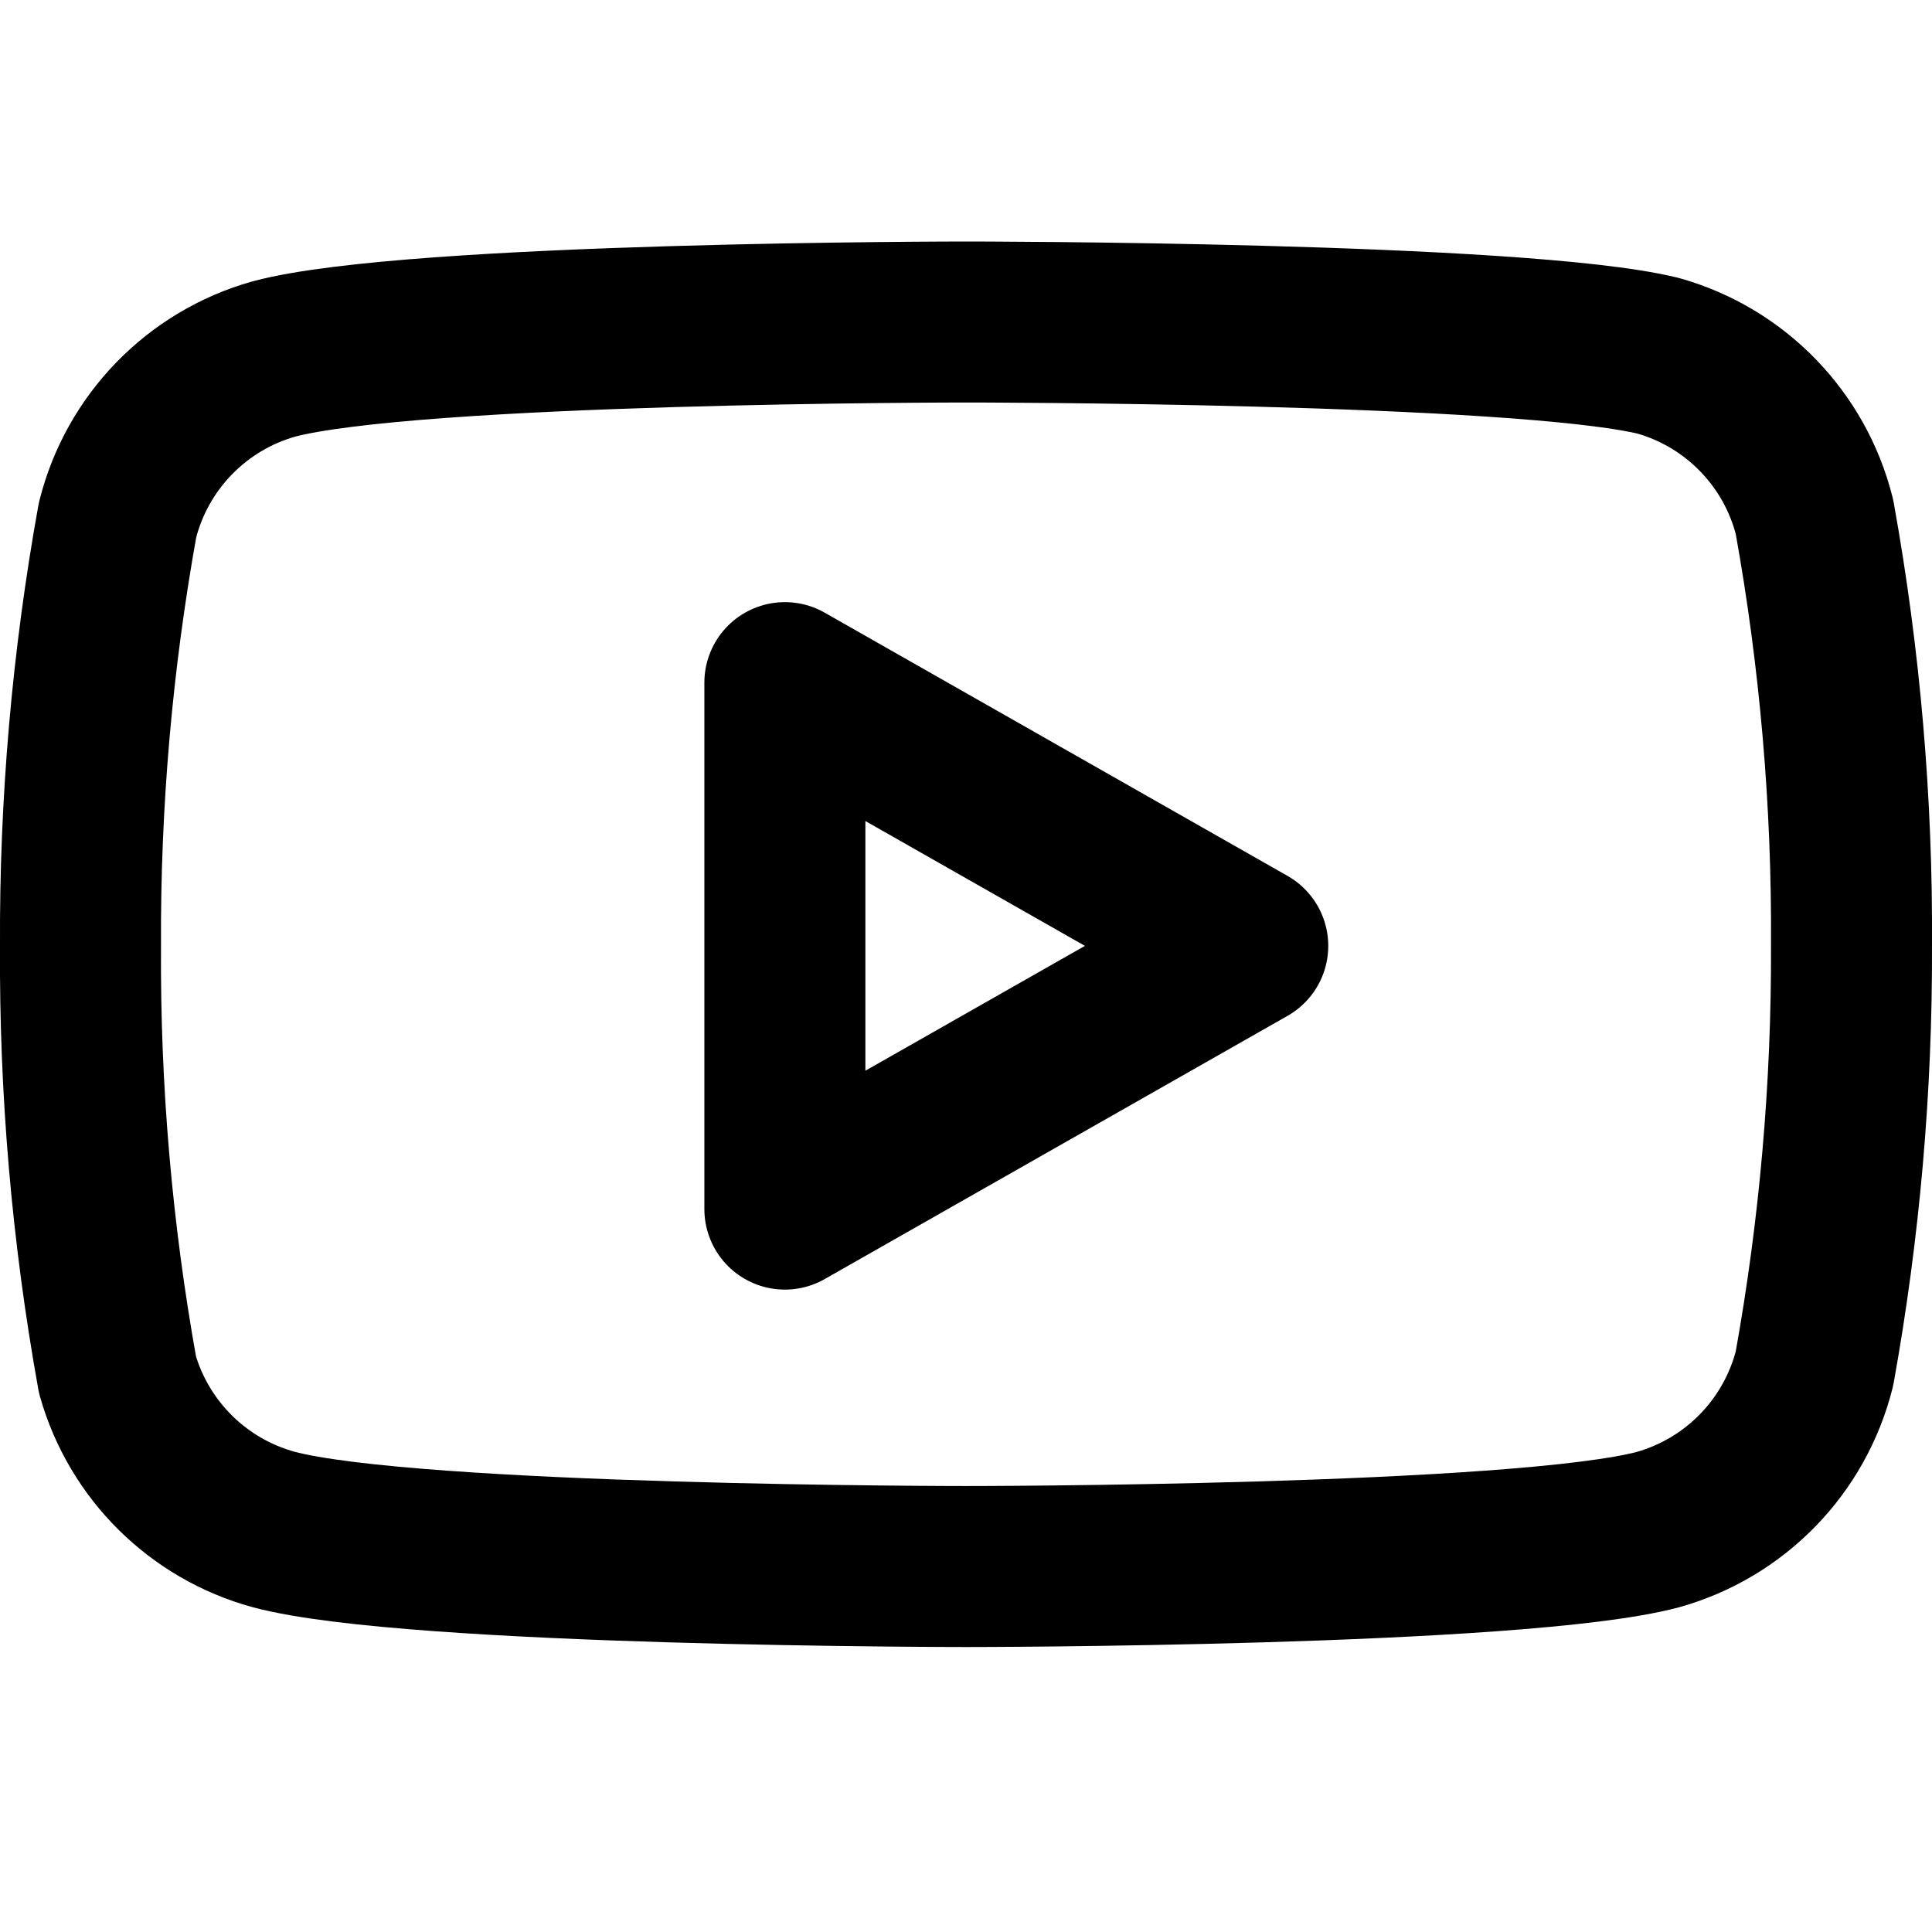
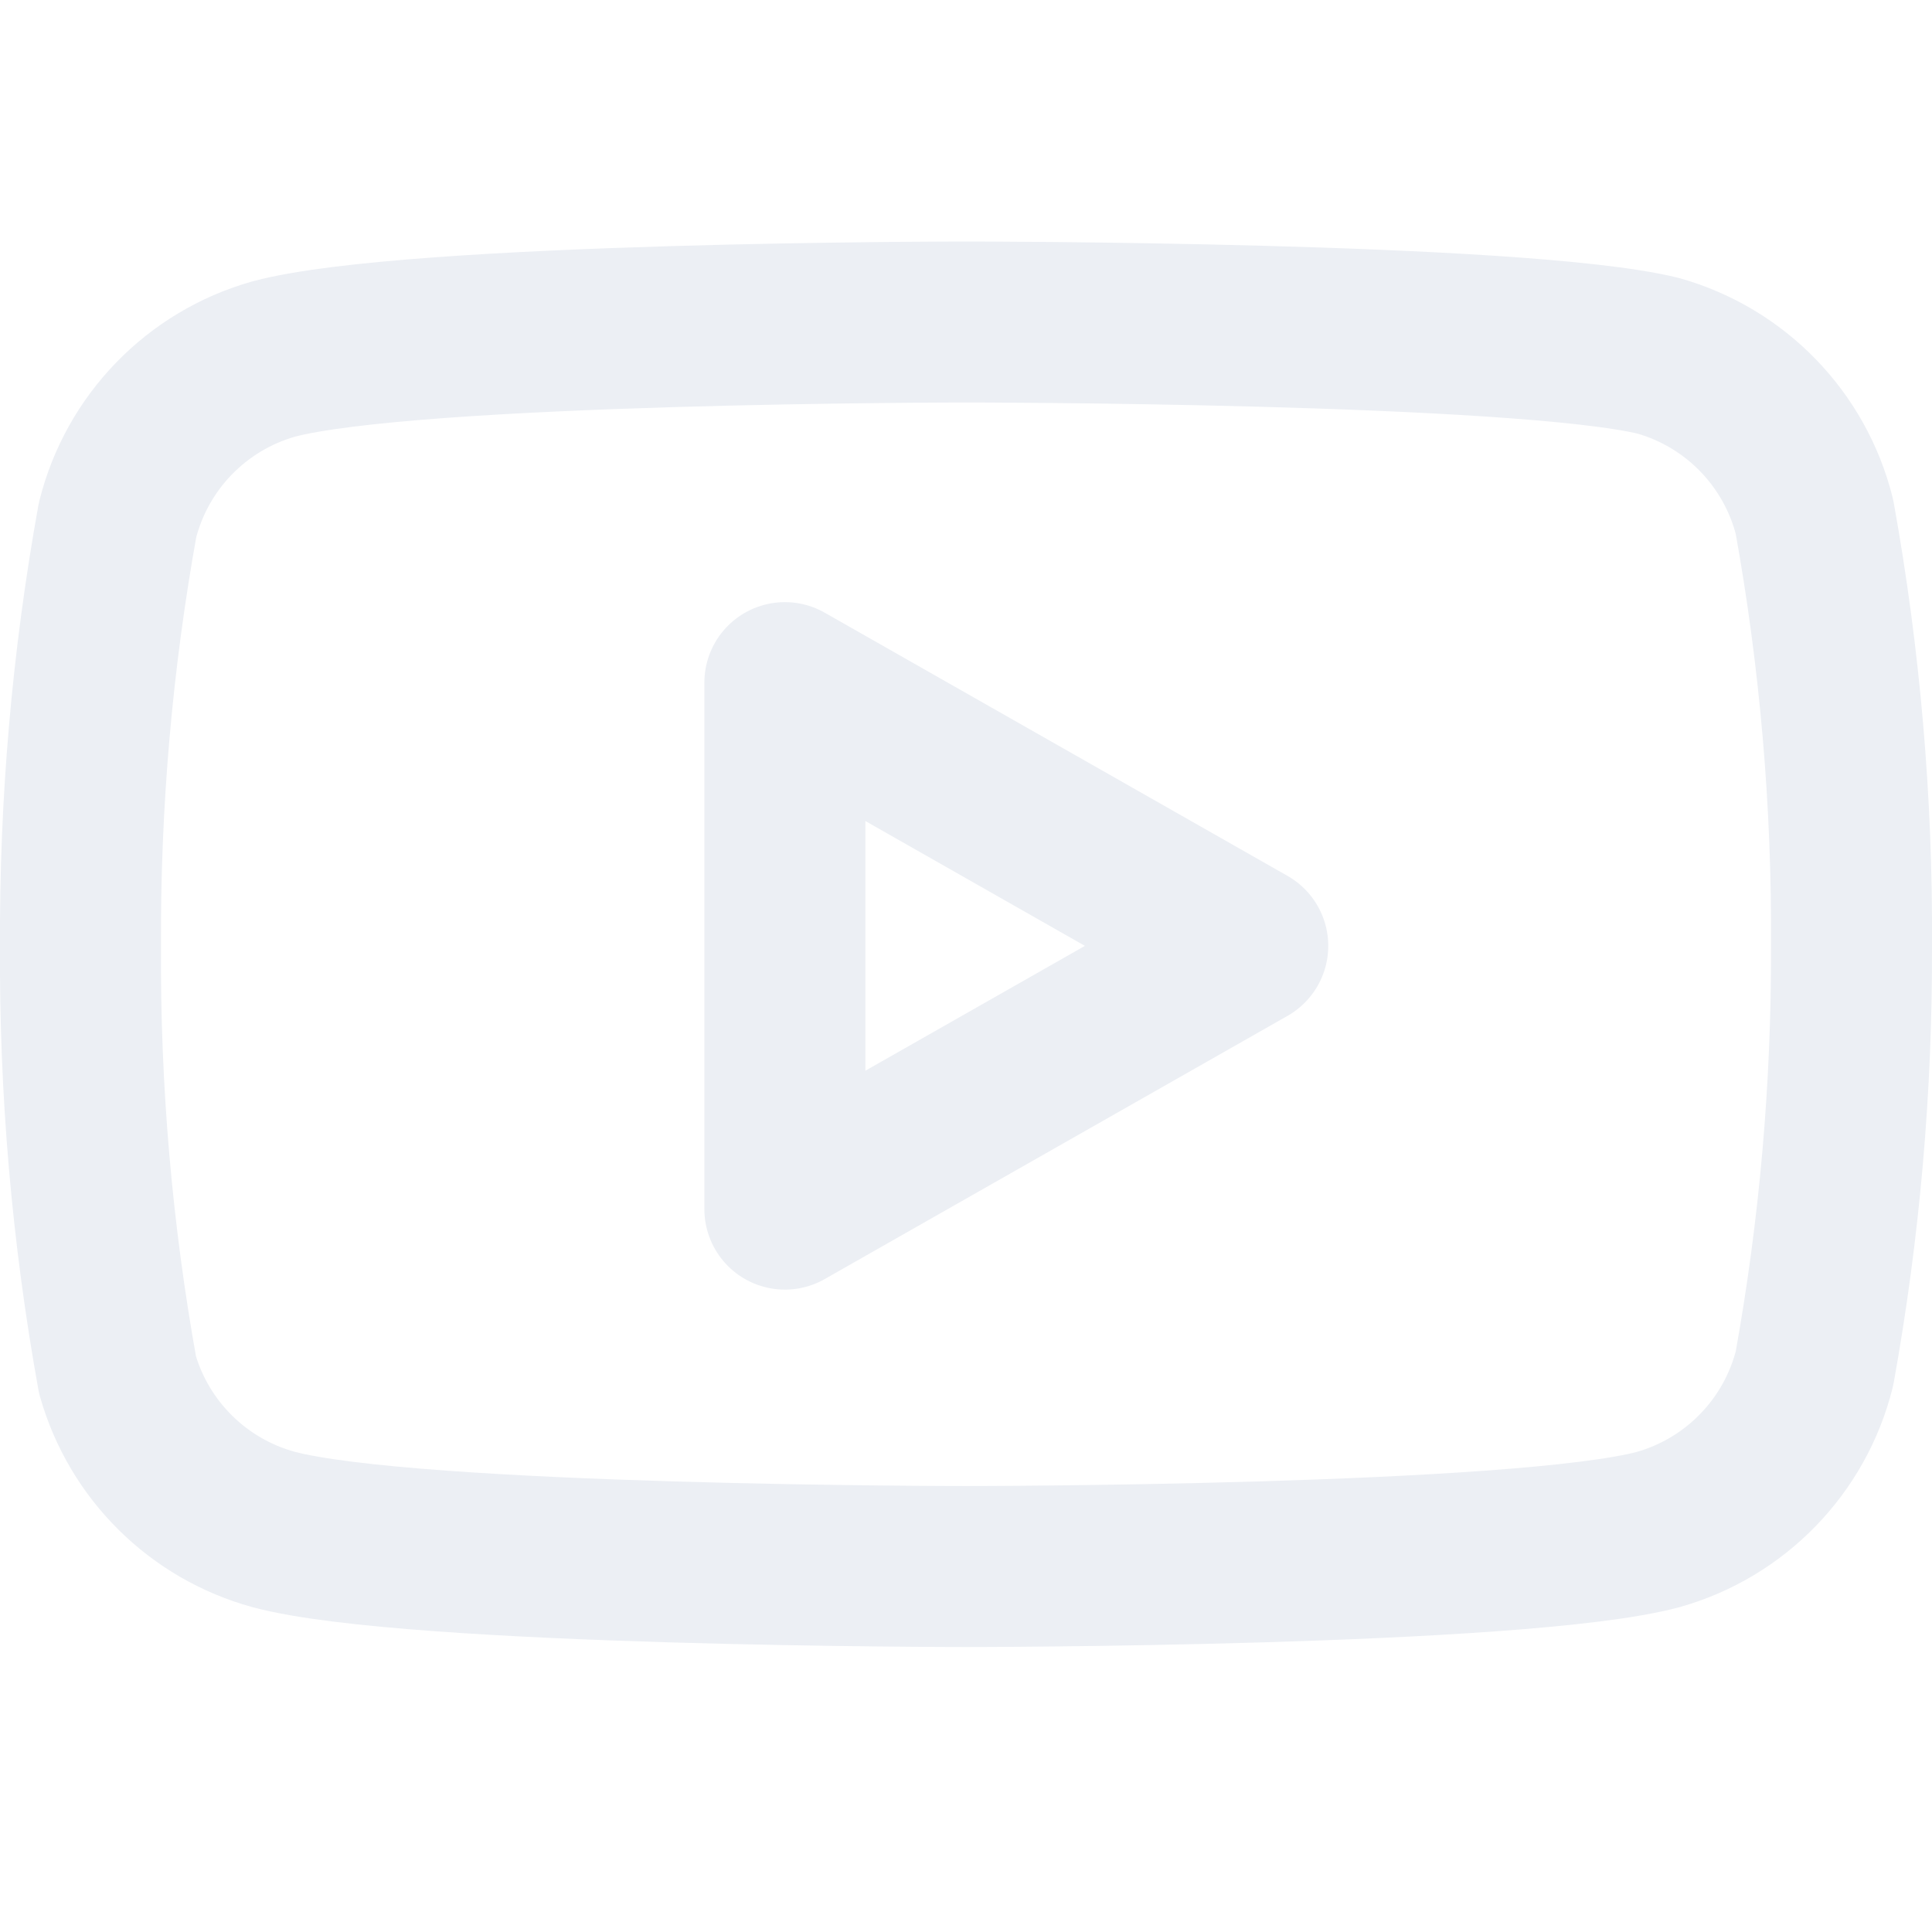
- <svg xmlns="http://www.w3.org/2000/svg" width="24" height="24" viewBox="0 0 24 24" fill="none" stroke="currentColor" stroke-width="2" stroke-linecap="round" stroke-linejoin="round" class="feather feather-youtube">
+ <svg xmlns="http://www.w3.org/2000/svg" width="24" height="24" viewBox="0 0 24 24" fill="none" stroke="#ECEFF4" stroke-width="2" stroke-linecap="round" stroke-linejoin="round" class="feather feather-youtube">
  <path d="M22.54 6.42a2.78 2.78 0 0 0-1.94-2C18.88 4 12 4 12 4s-6.88 0-8.6.46a2.78 2.78 0 0 0-1.94 2A29 29 0 0 0 1 11.75a29 29 0 0 0 .46 5.33A2.78 2.78 0 0 0 3.4 19c1.72.46 8.6.46 8.6.46s6.88 0 8.6-.46a2.78 2.78 0 0 0 1.94-2 29 29 0 0 0 .46-5.25 29 29 0 0 0-.46-5.33z" />
  <polygon points="9.75 15.02 15.5 11.75 9.75 8.48 9.75 15.02" />
</svg>
